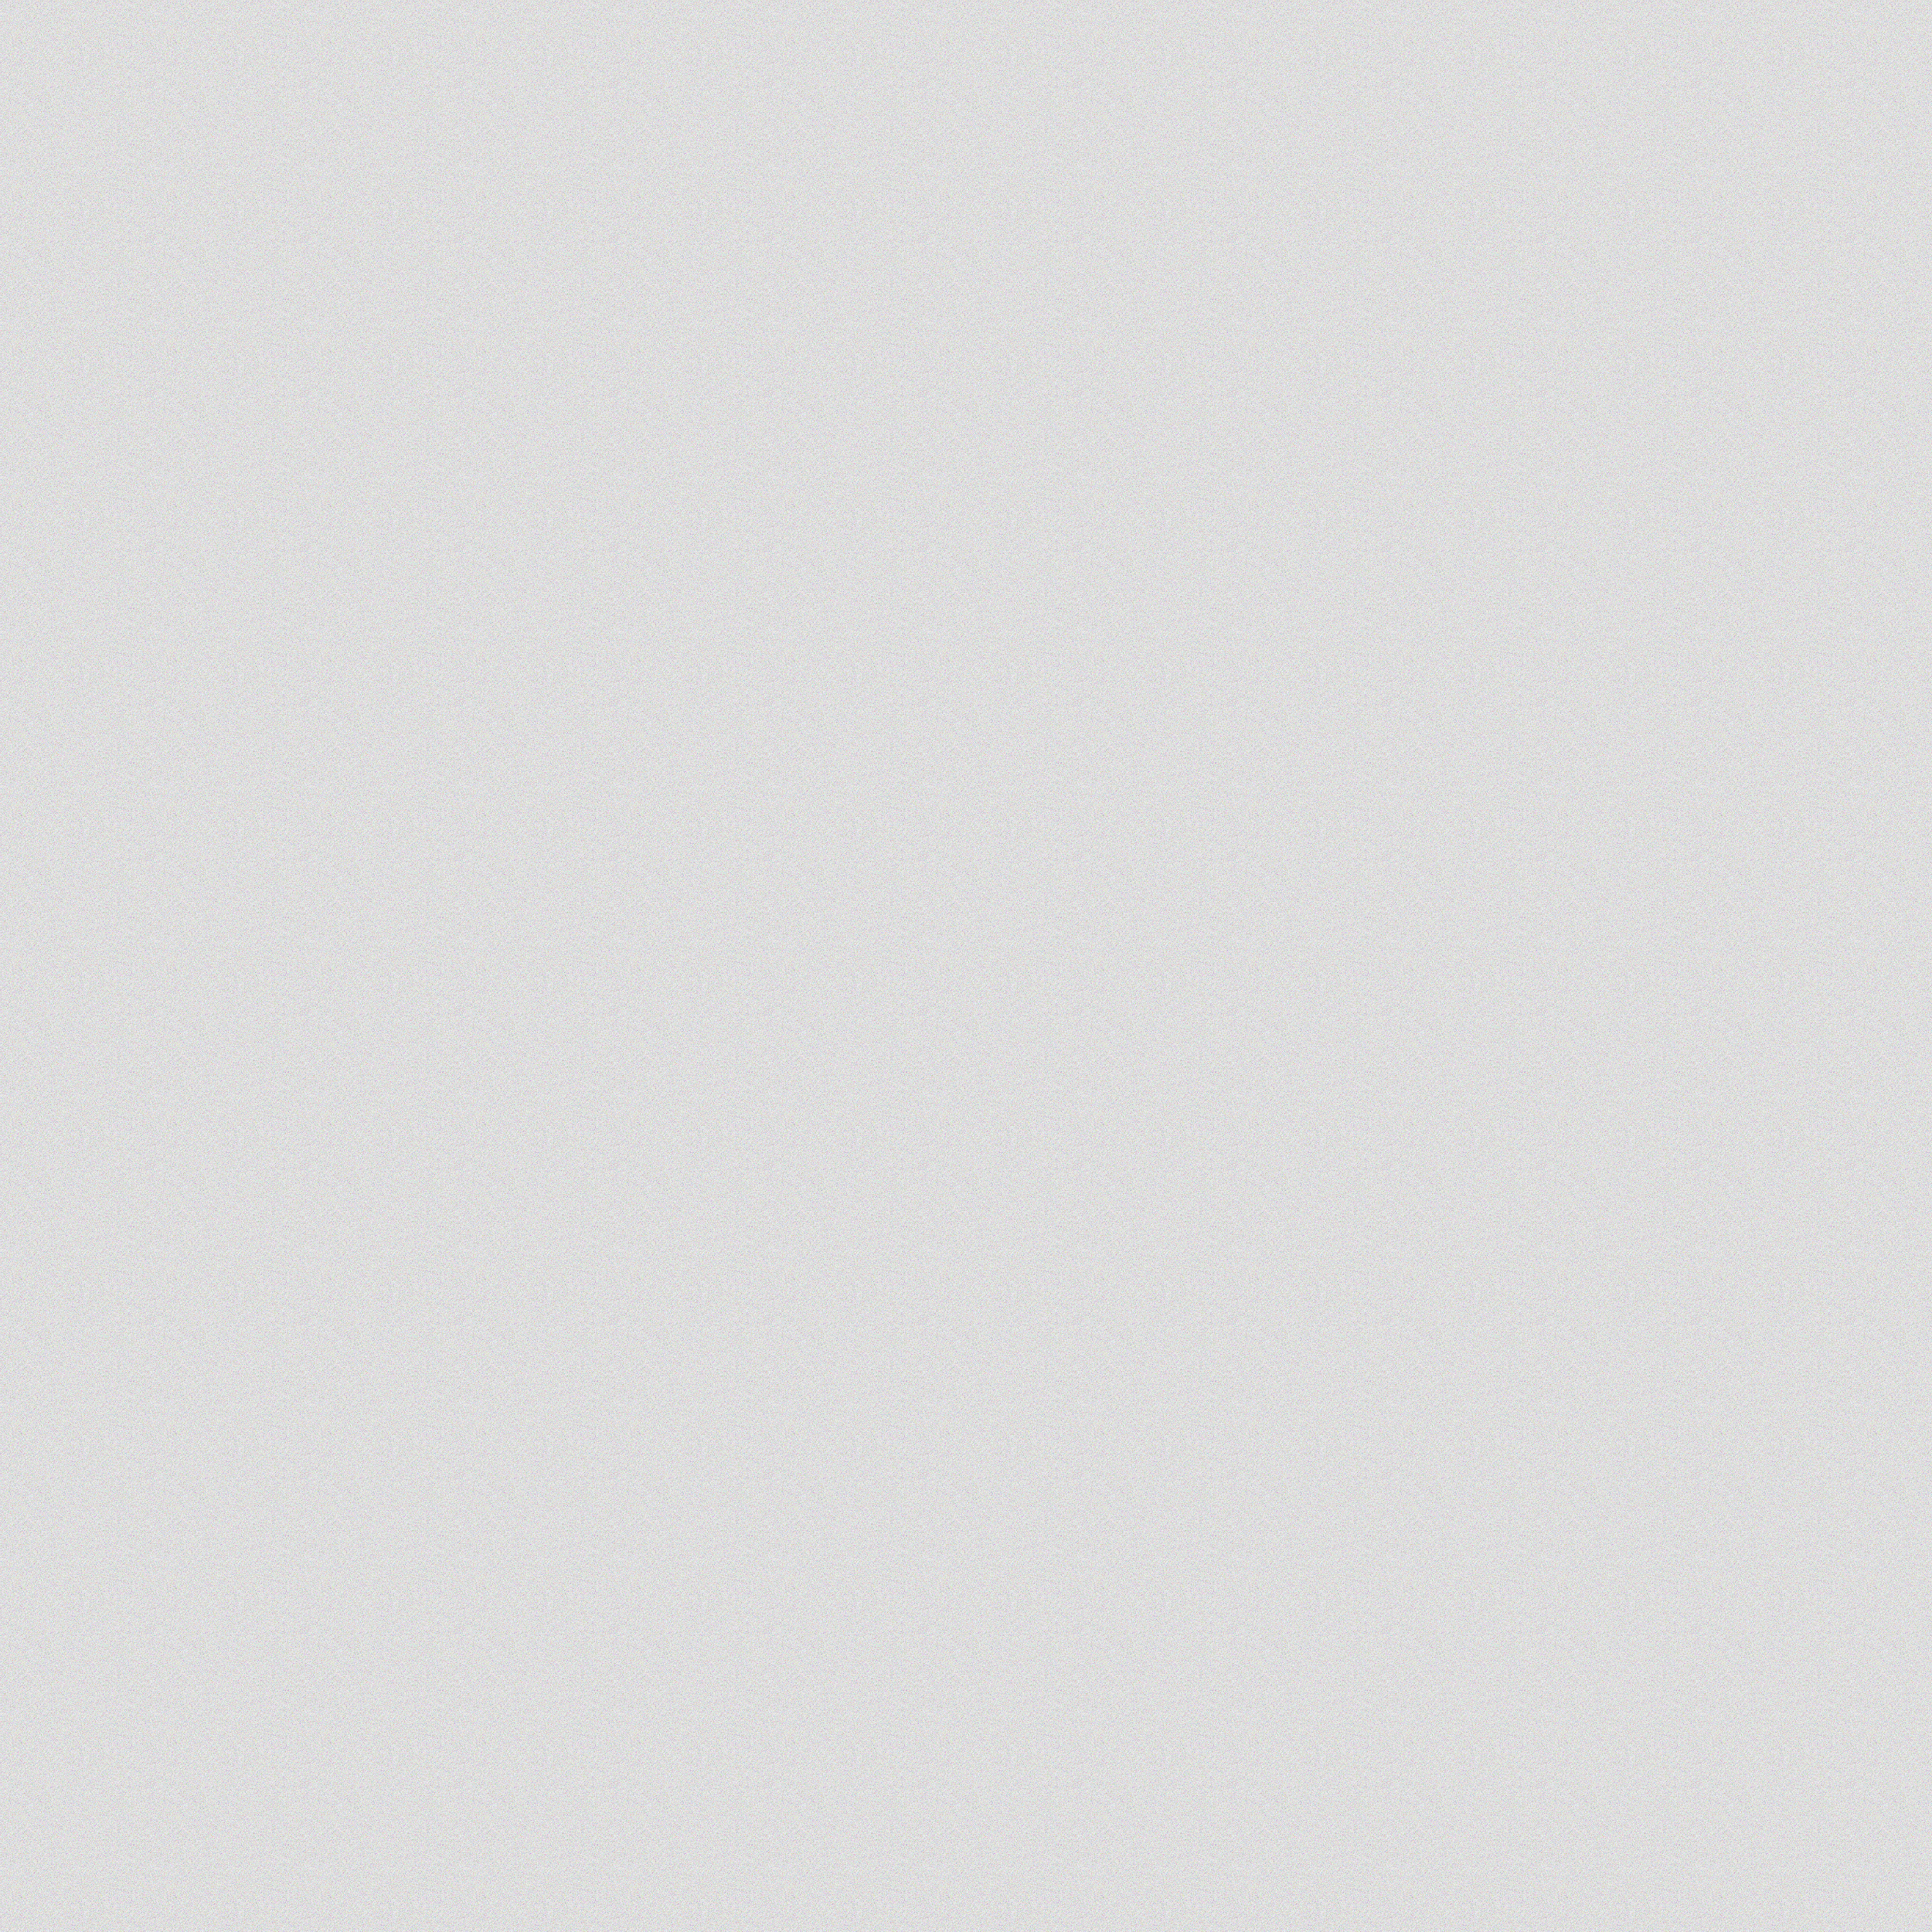
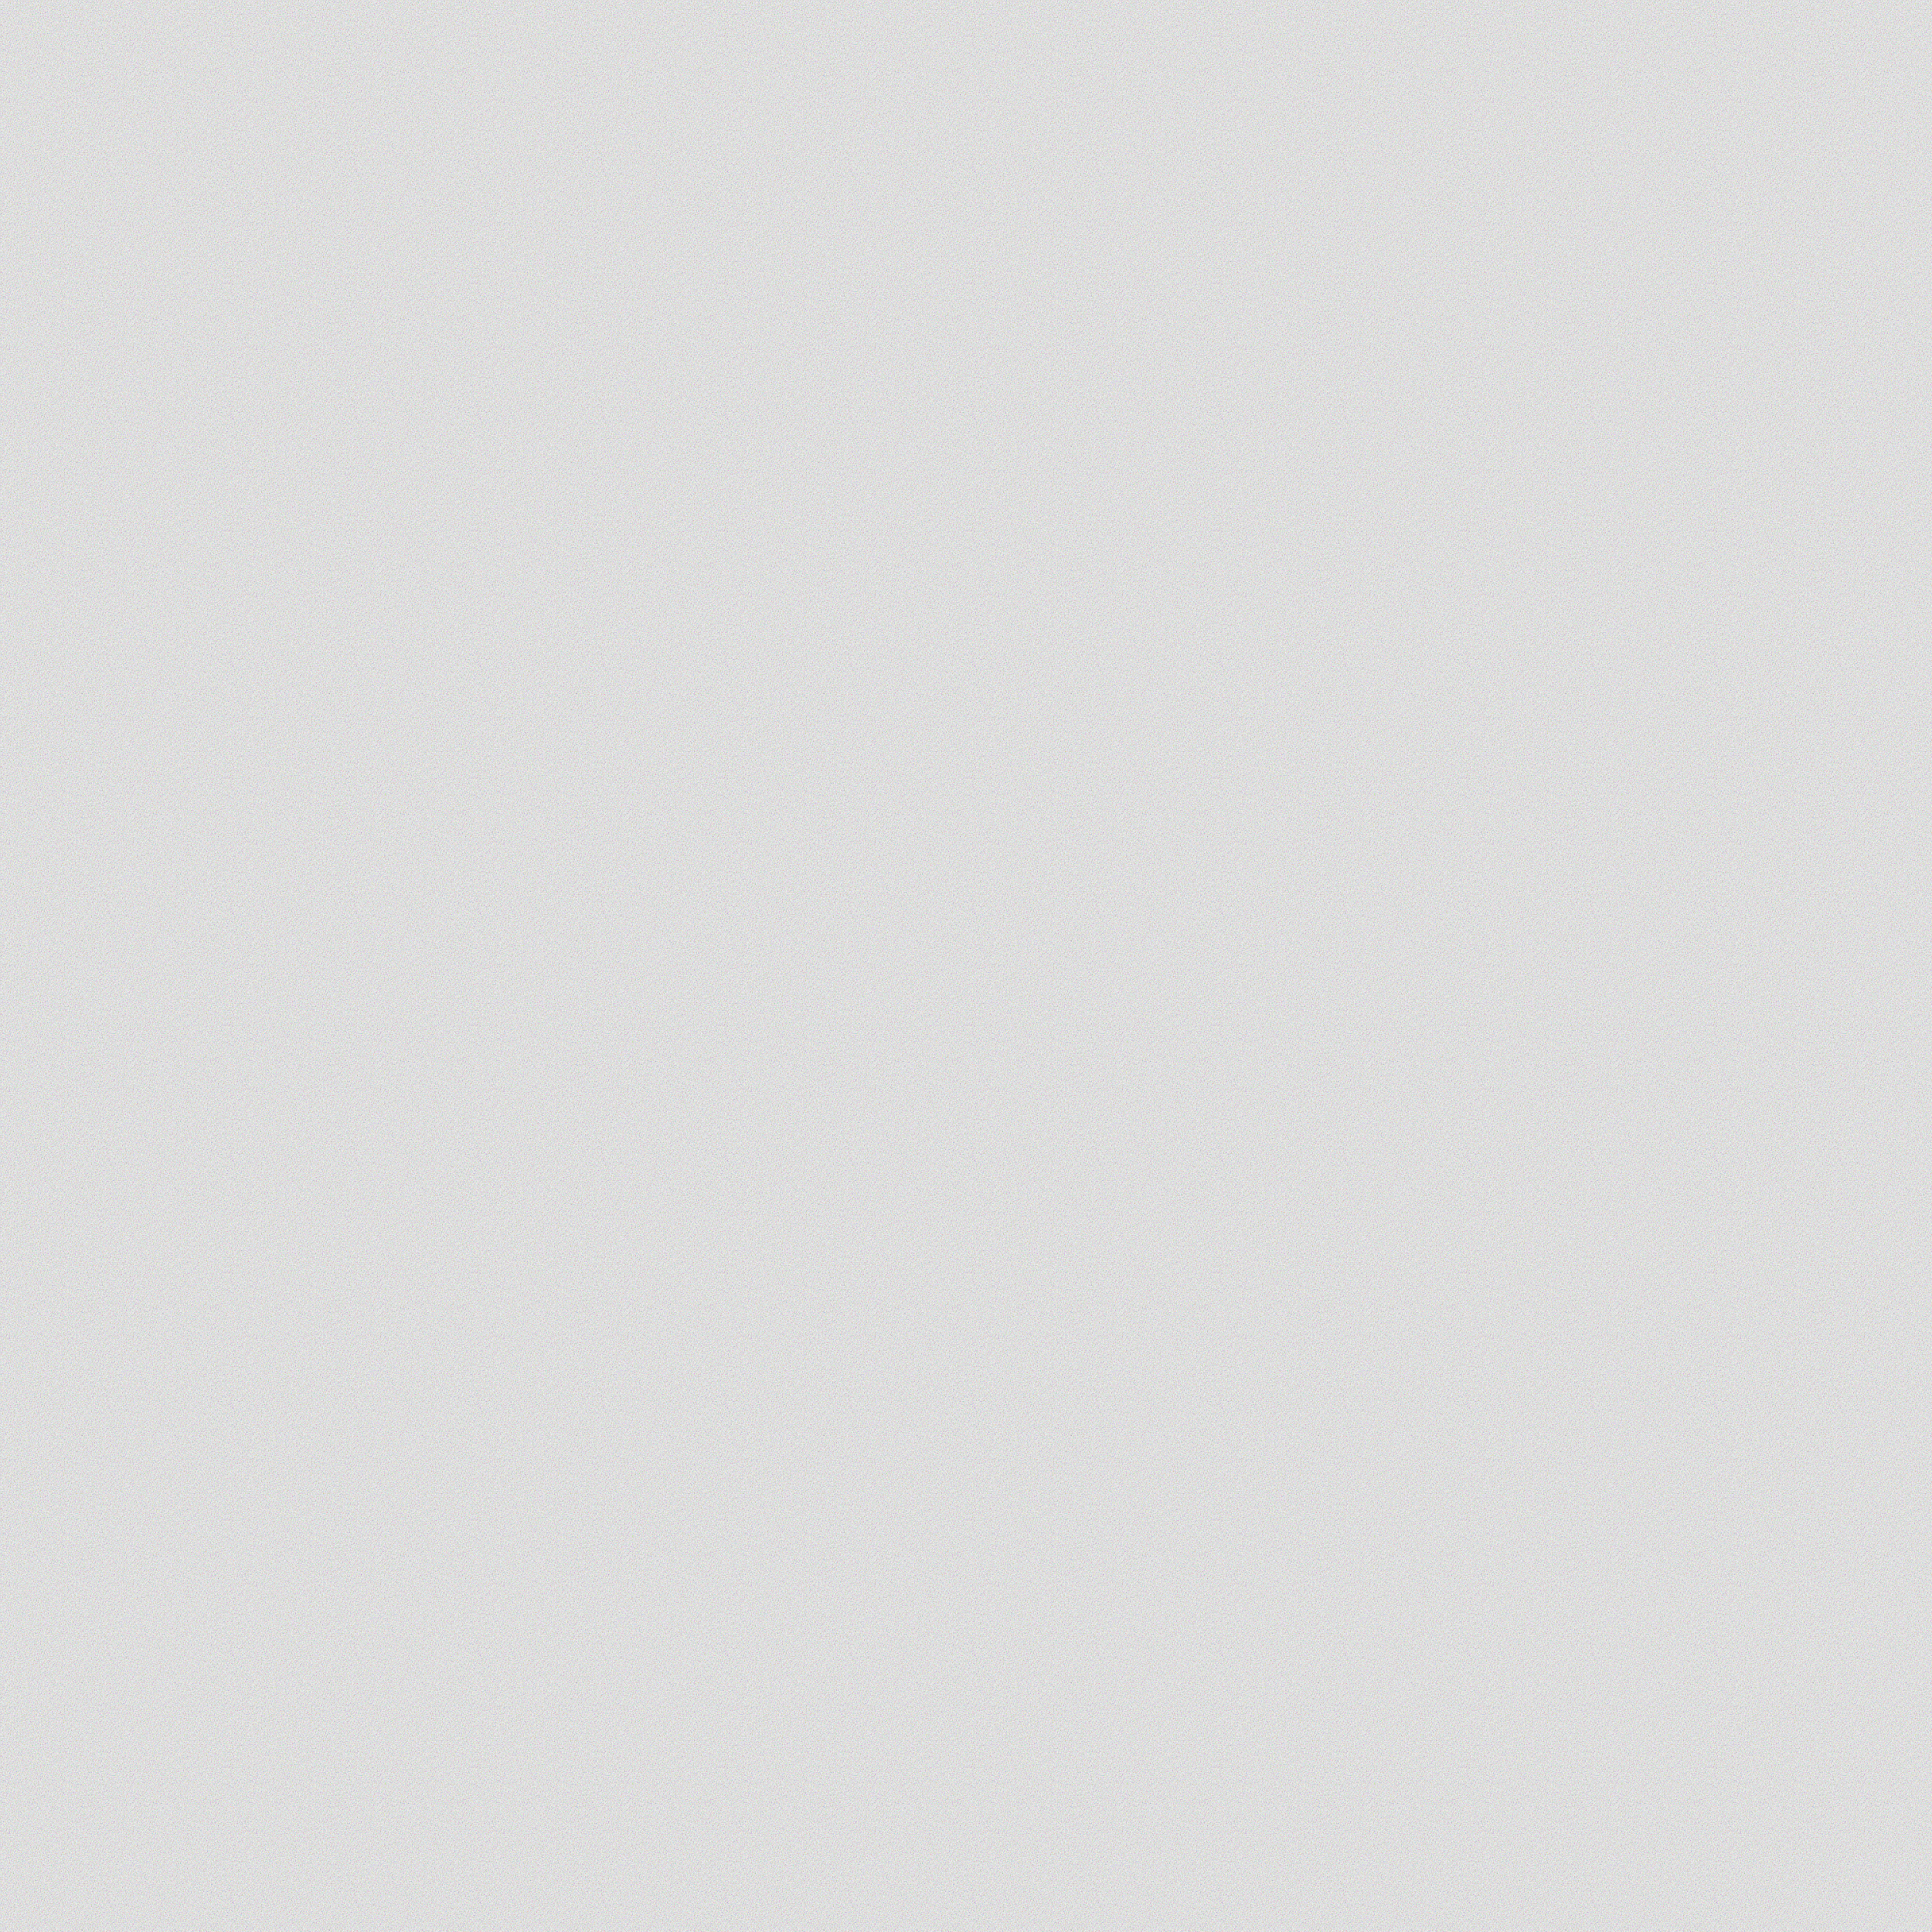
<svg xmlns="http://www.w3.org/2000/svg" viewBox="0 0 400 400">
  <filter id="noiseFilter">
-     <feTurbulence type="fractalNoise" baseFrequency="8" numOctaves="4" stitchTiles="stitch" />
+     <feTurbulence type="fractalNoise" baseFrequency="5" numOctaves="10" stitchTiles="stitch" />
  </filter>
  <rect width="100%" height="100%" filter="url(#noiseFilter)" />
</svg>
